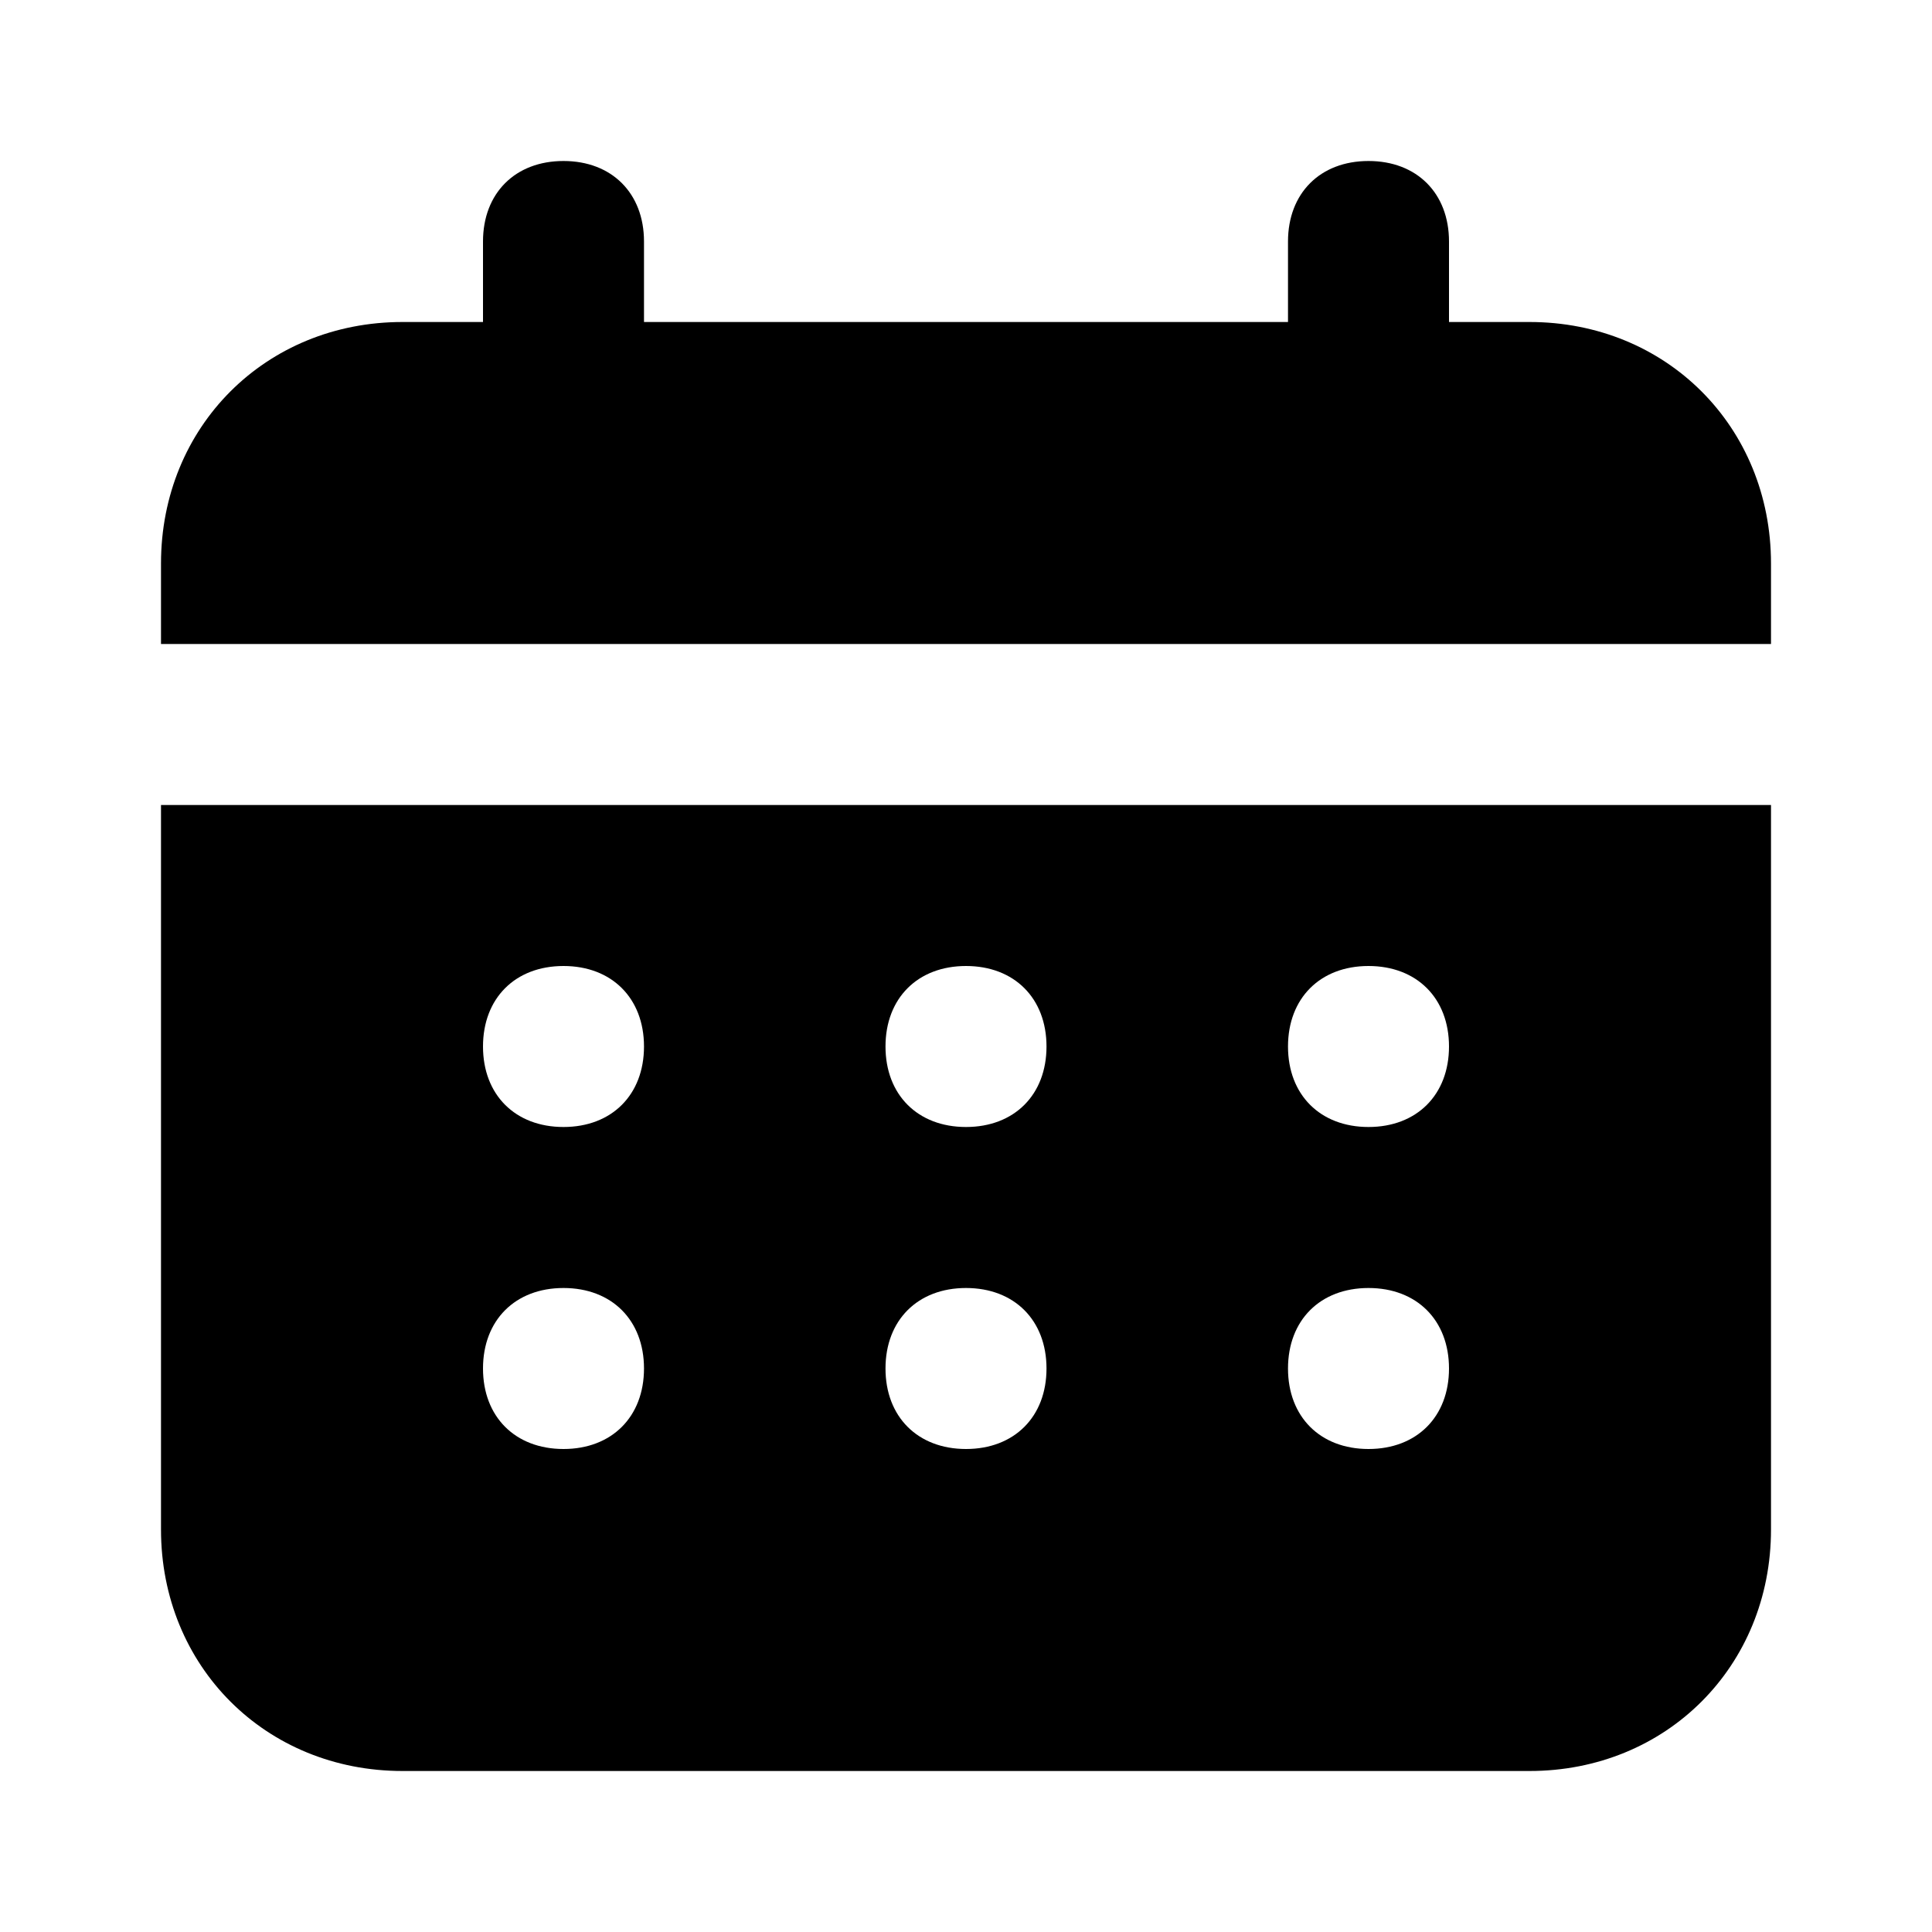
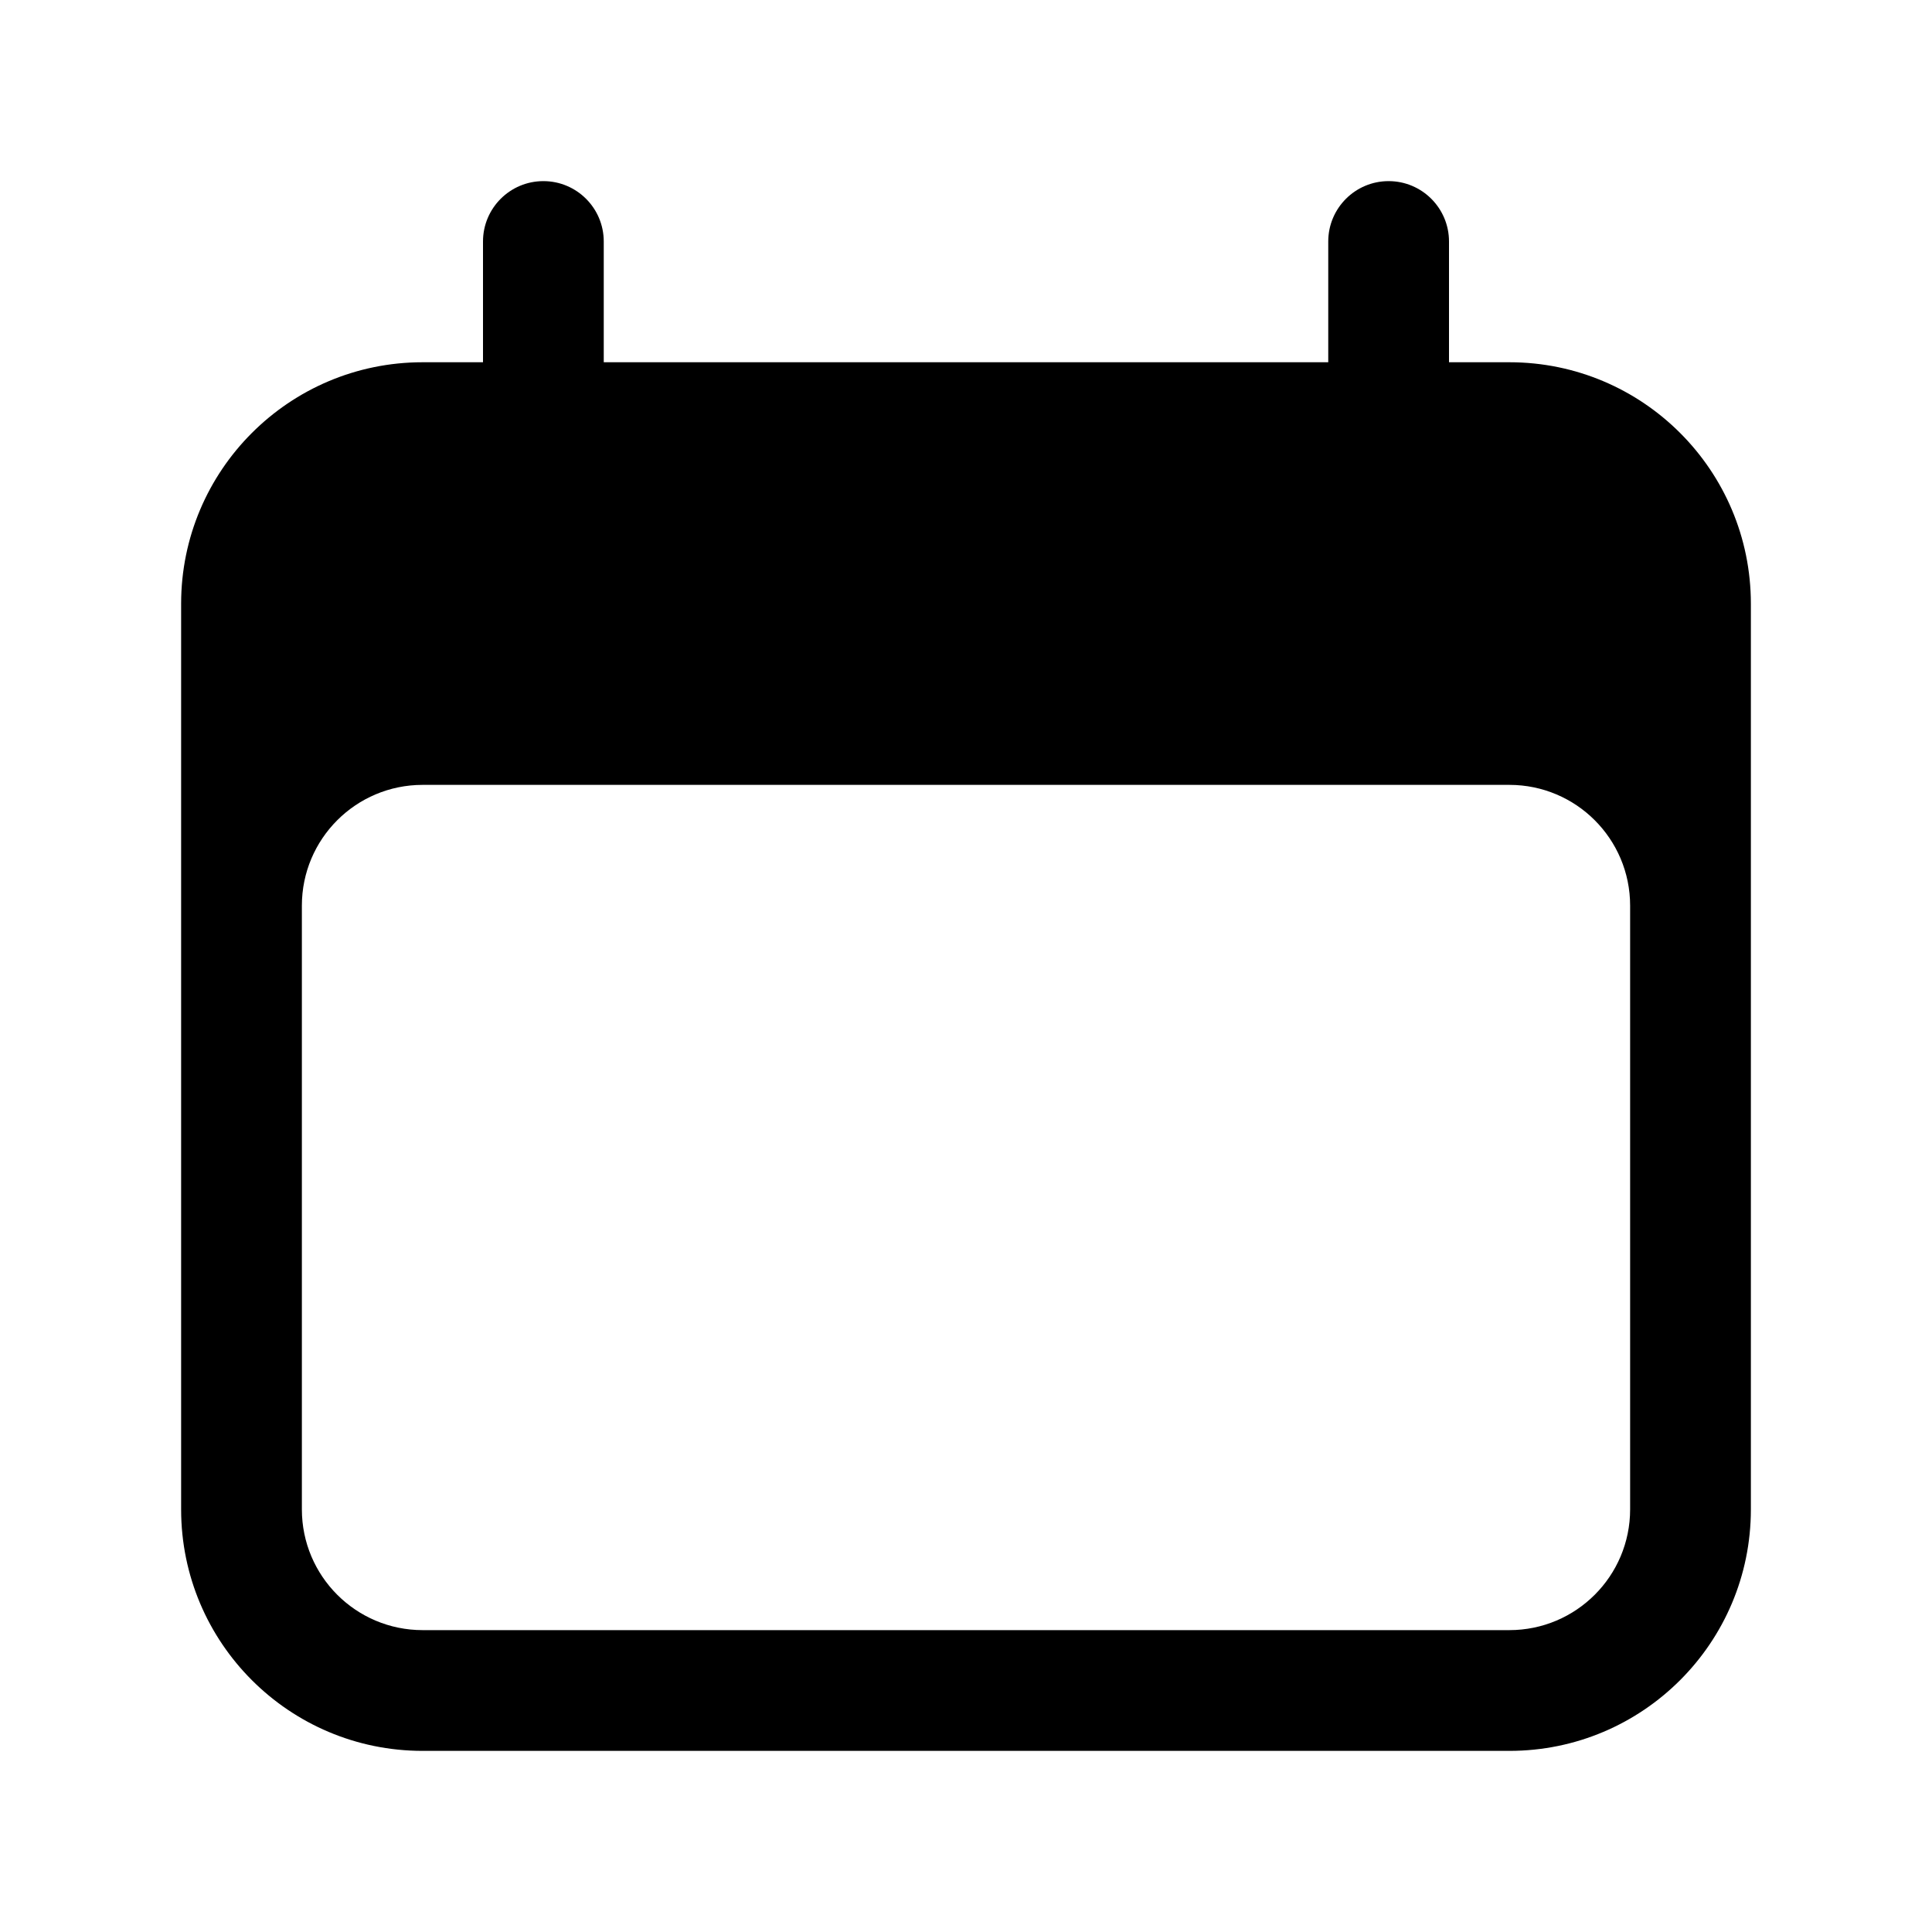
- <svg xmlns="http://www.w3.org/2000/svg" enable-background="new 0 0 24 24" viewBox="0 0 24 24" id="schedule">
-   <path fill="currentColor" d="M19,4h-1V3c0-0.6-0.4-1-1-1s-1,0.4-1,1v1H8V3c0-0.6-0.4-1-1-1S6,2.4,6,3v1H5C3.3,4,2,5.3,2,7v1h20V7C22,5.3,20.7,4,19,4z M2,19c0,1.7,1.3,3,3,3h14c1.7,0,3-1.3,3-3v-9H2V19z M17,12c0.6,0,1,0.4,1,1s-0.4,1-1,1s-1-0.4-1-1S16.4,12,17,12z M17,16c0.6,0,1,0.4,1,1s-0.4,1-1,1s-1-0.4-1-1S16.4,16,17,16z M12,12c0.6,0,1,0.4,1,1s-0.4,1-1,1s-1-0.4-1-1S11.4,12,12,12z M12,16c0.6,0,1,0.4,1,1s-0.4,1-1,1s-1-0.4-1-1S11.4,16,12,16z M7,12c0.6,0,1,0.4,1,1s-0.4,1-1,1s-1-0.4-1-1S6.4,12,7,12z M7,16c0.6,0,1,0.4,1,1s-0.4,1-1,1s-1-0.4-1-1S6.4,16,7,16z" />
+ <svg xmlns="http://www.w3.org/2000/svg" viewBox="0 0 24 24" fill="currentColor" class="size-6">
+   <path fill-rule="evenodd" d="M6.75 2.25A.75.75 0 0 1 7.5 3v1.5h9V3A.75.75 0 0 1 18 3v1.5h.75a3 3 0 0 1 3 3v11.25a3 3 0 0 1-3 3H5.25a3 3 0 0 1-3-3V7.5a3 3 0 0 1 3-3H6V3a.75.75 0 0 1 .75-.75Zm13.5 9a1.5 1.5 0 0 0-1.5-1.5H5.25a1.5 1.5 0 0 0-1.5 1.5v7.5a1.5 1.5 0 0 0 1.5 1.5h13.5a1.5 1.5 0 0 0 1.5-1.5v-7.5Z" clip-rule="evenodd" />
</svg>
